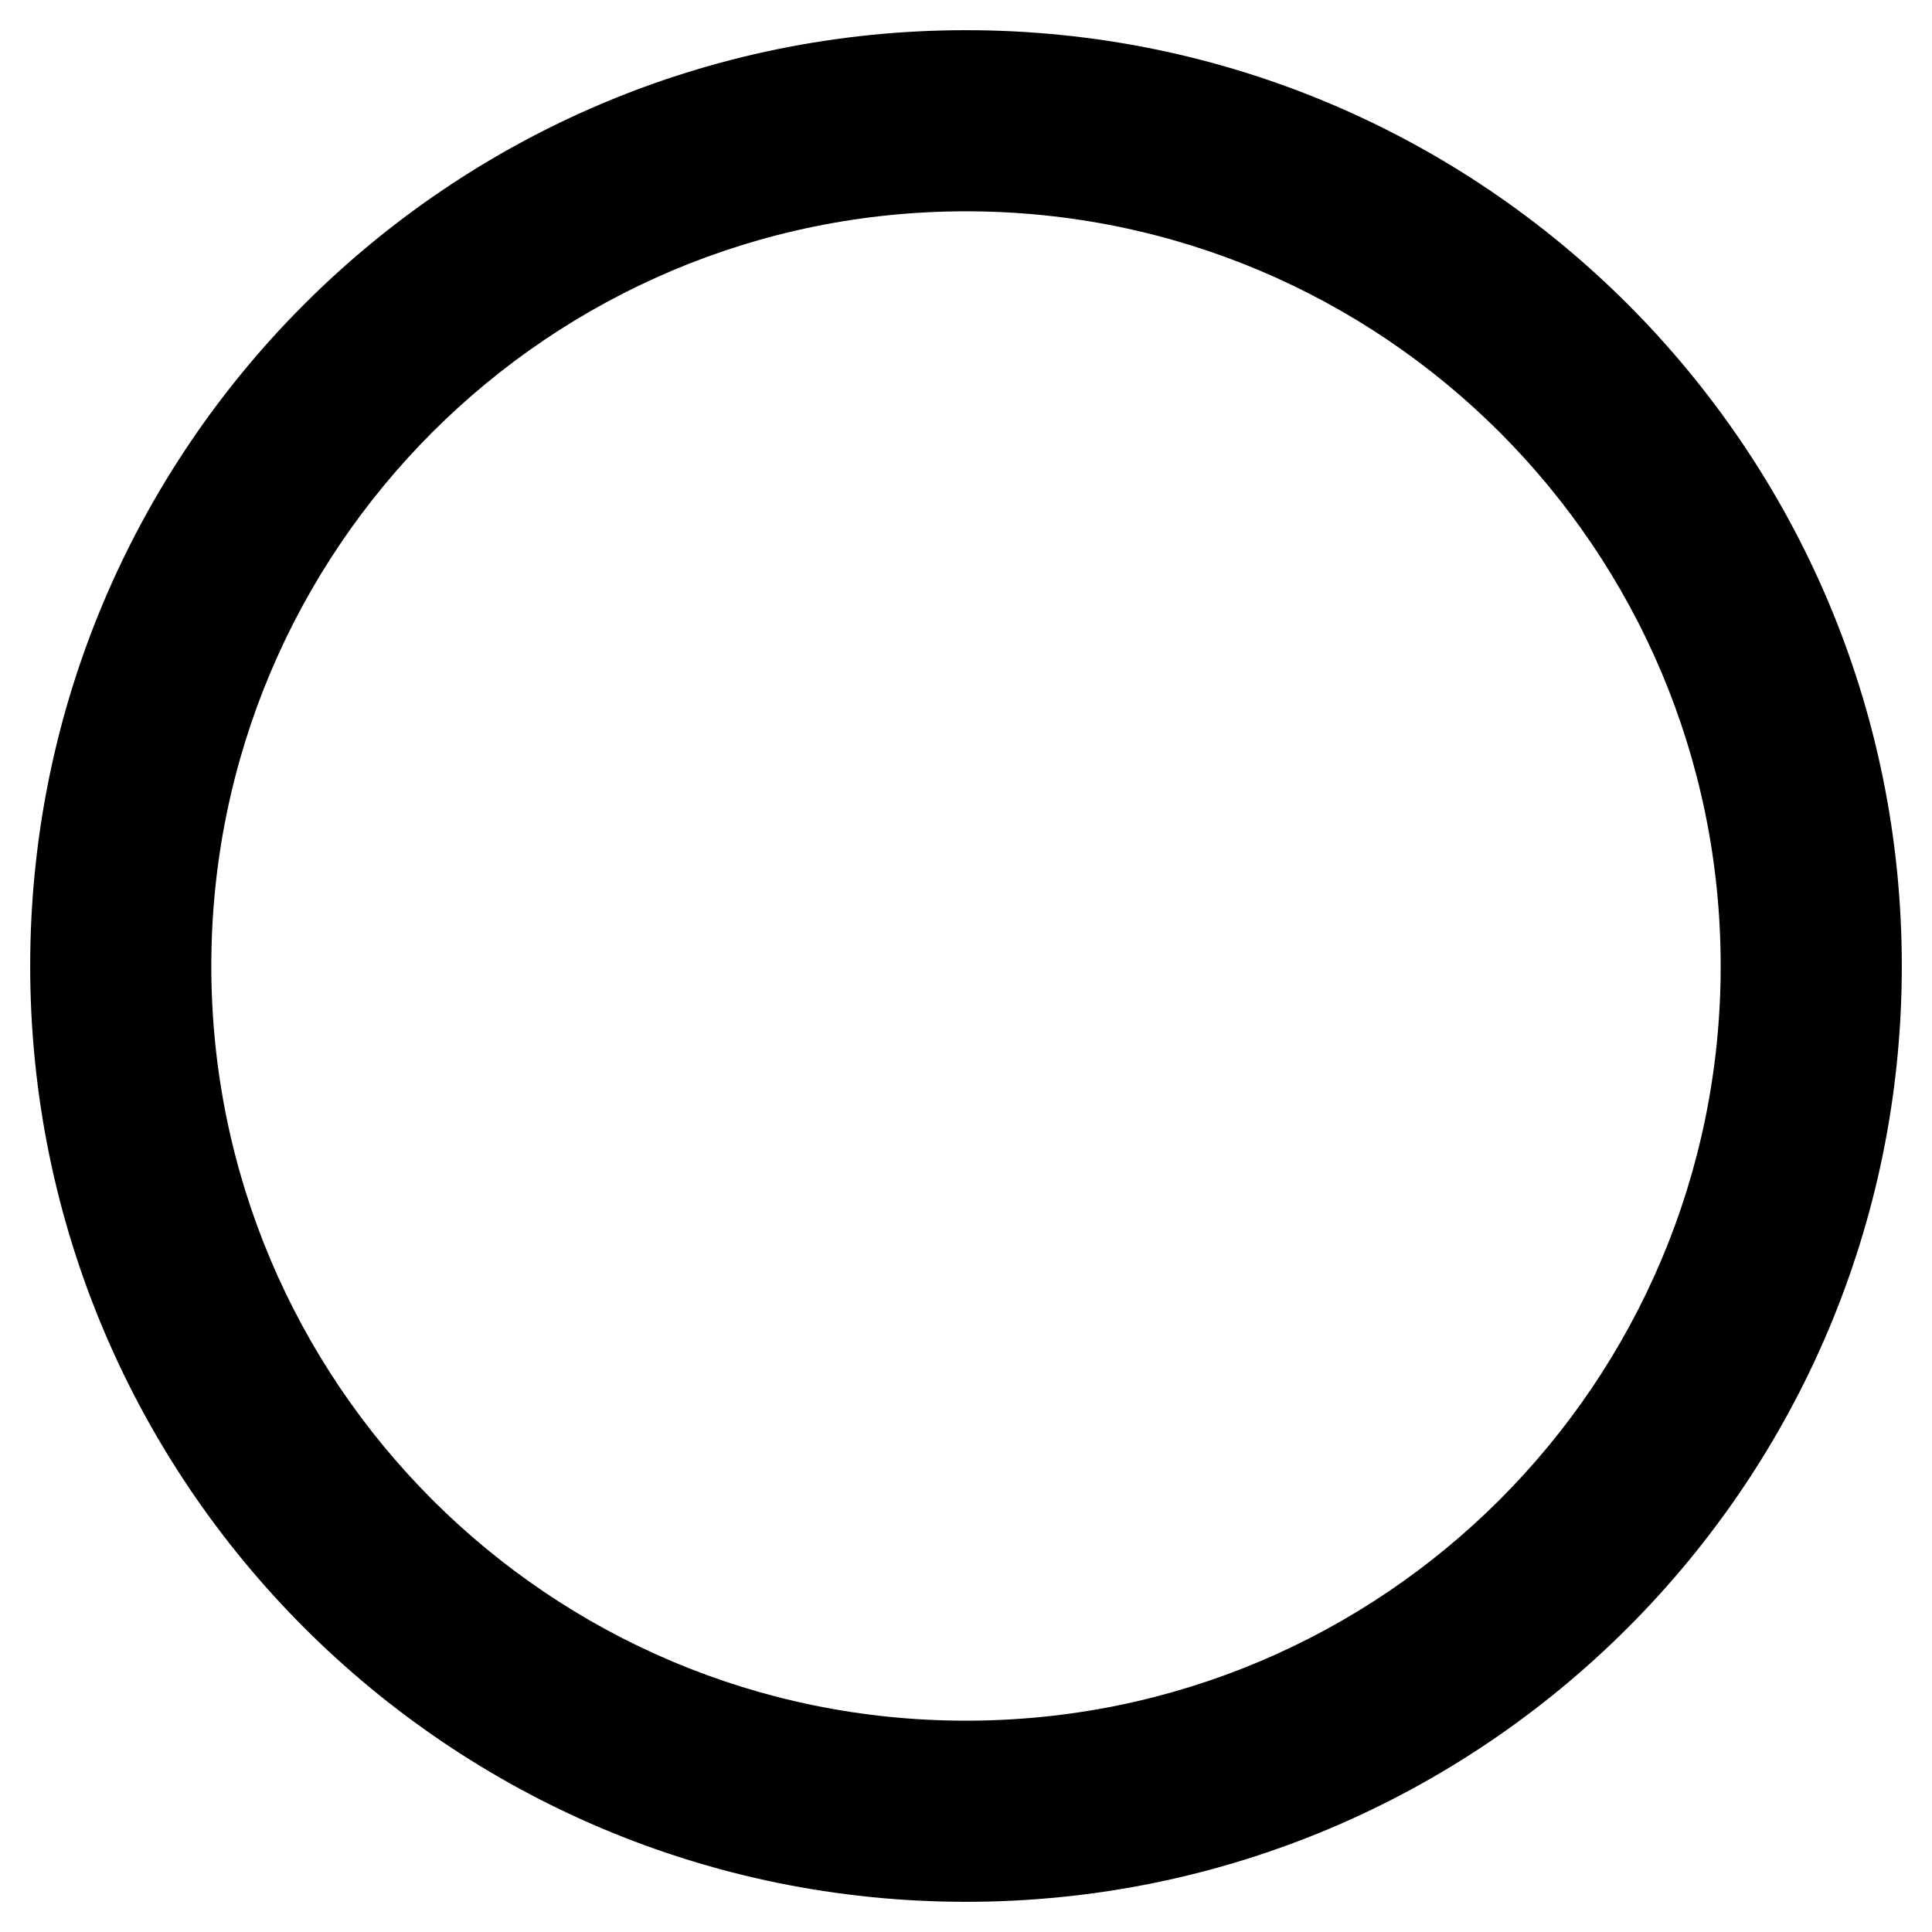
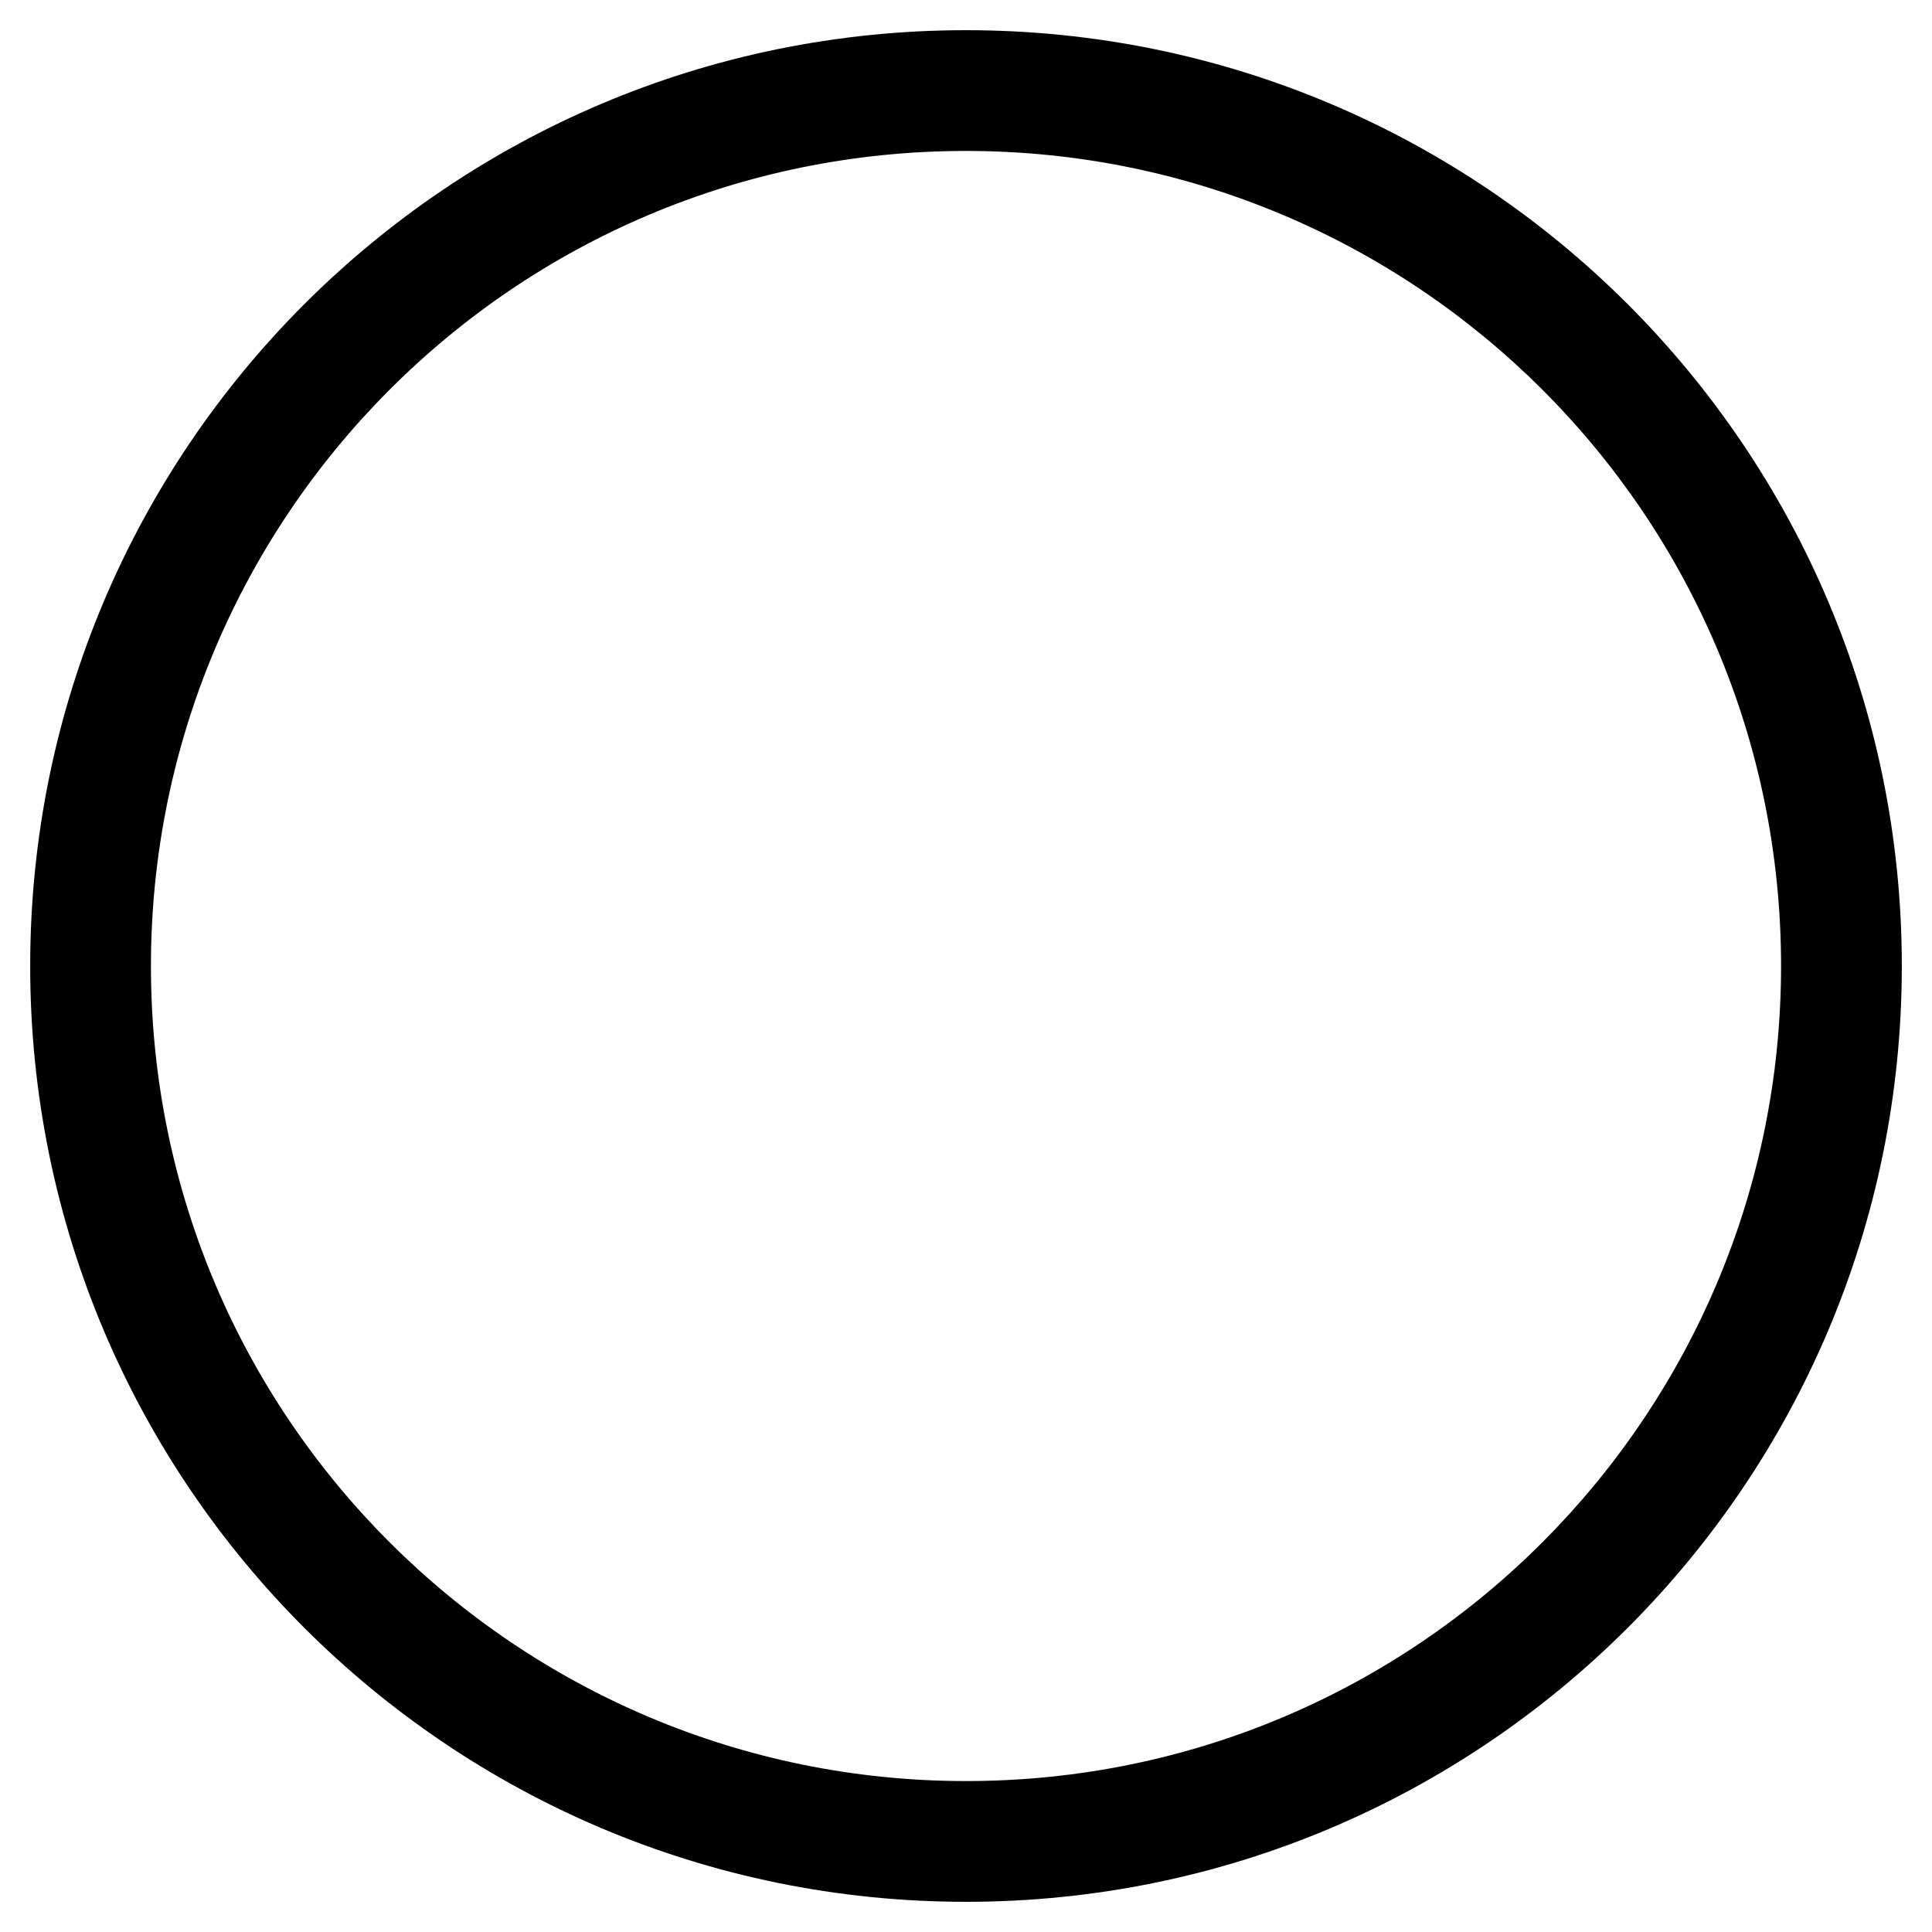
<svg xmlns="http://www.w3.org/2000/svg" viewBox="0 0 512 512">
-   <path d="M256 8C119 8 8 119 8 256s111 248 248 248 248-111 248-248S393 8 256 8zm0 448c-110.5 0-200-89.5-200-200S145.5 56 256 56s200 89.5 200 200-89.5 200-200 200z" />
+   <path d="M256 8C119 8 8 119 8 256s111 248 248 248 248-111 248-248S393 8 256 8zm216 248c0 118.7-96.1 216-216 216-118.7 0-216-96.1-216-216 0-118.7 96.1-216 216-216 118.7 0 216 96.1 216 216z" />
</svg>
